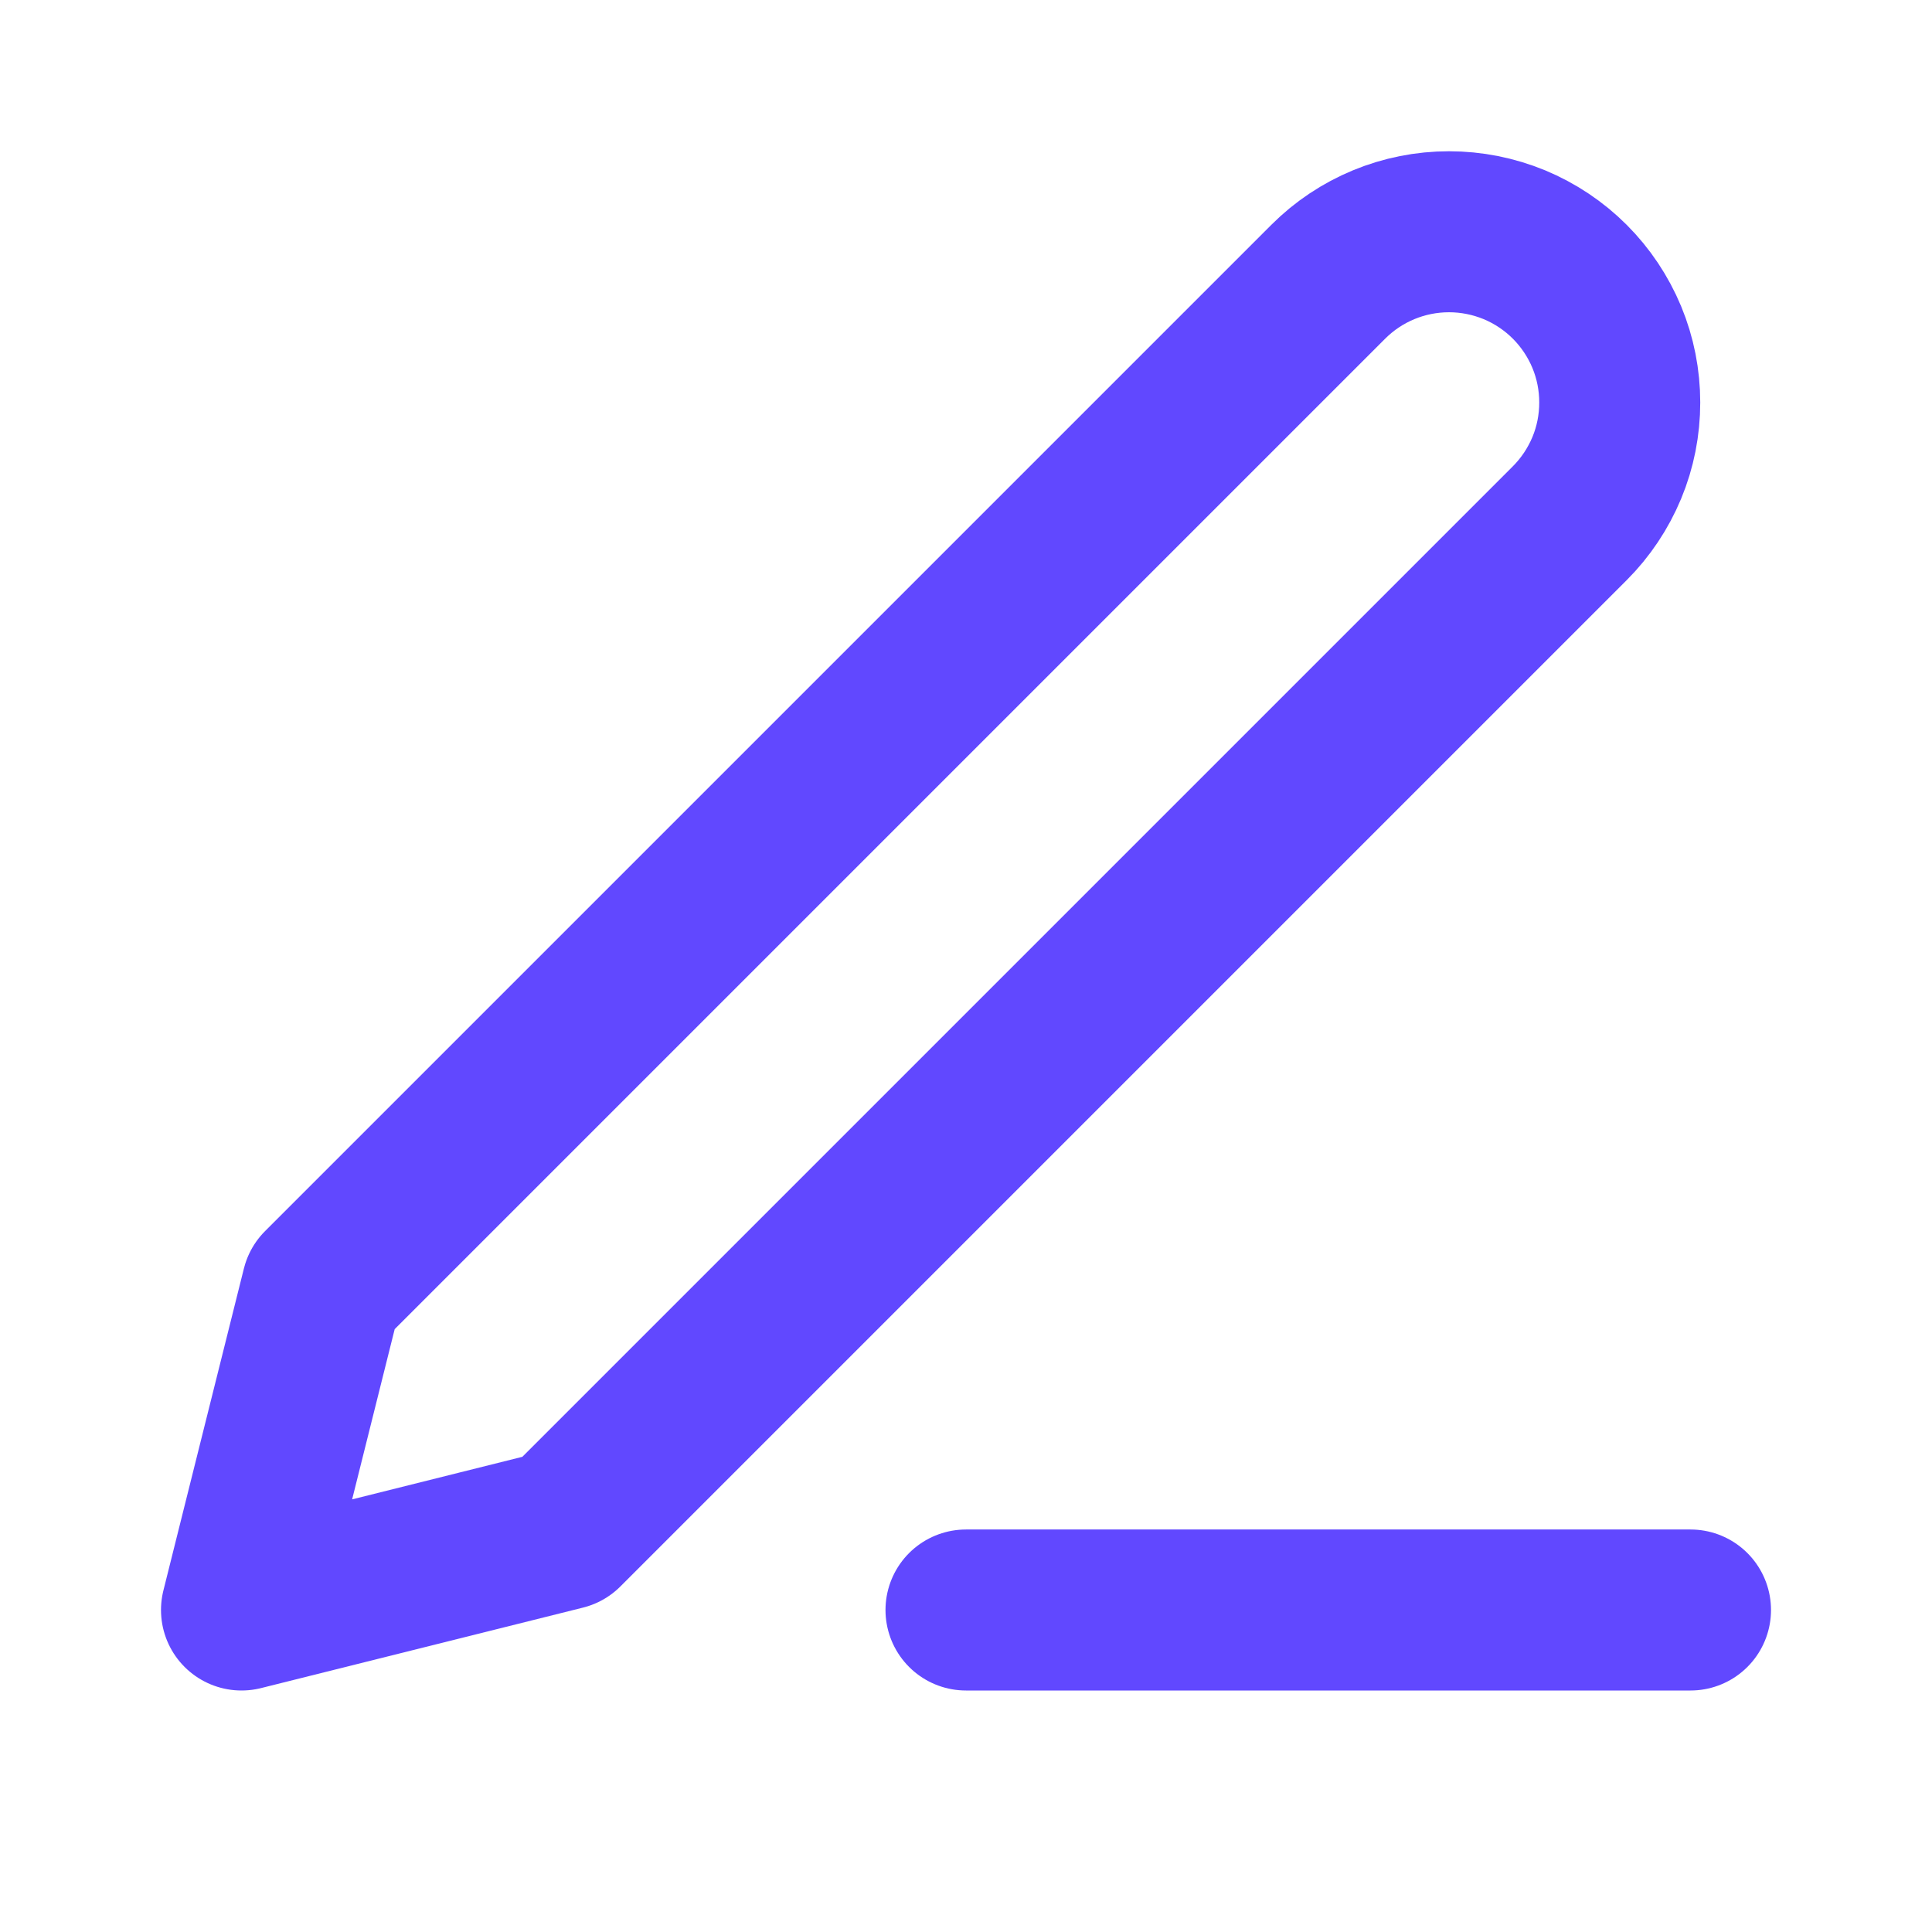
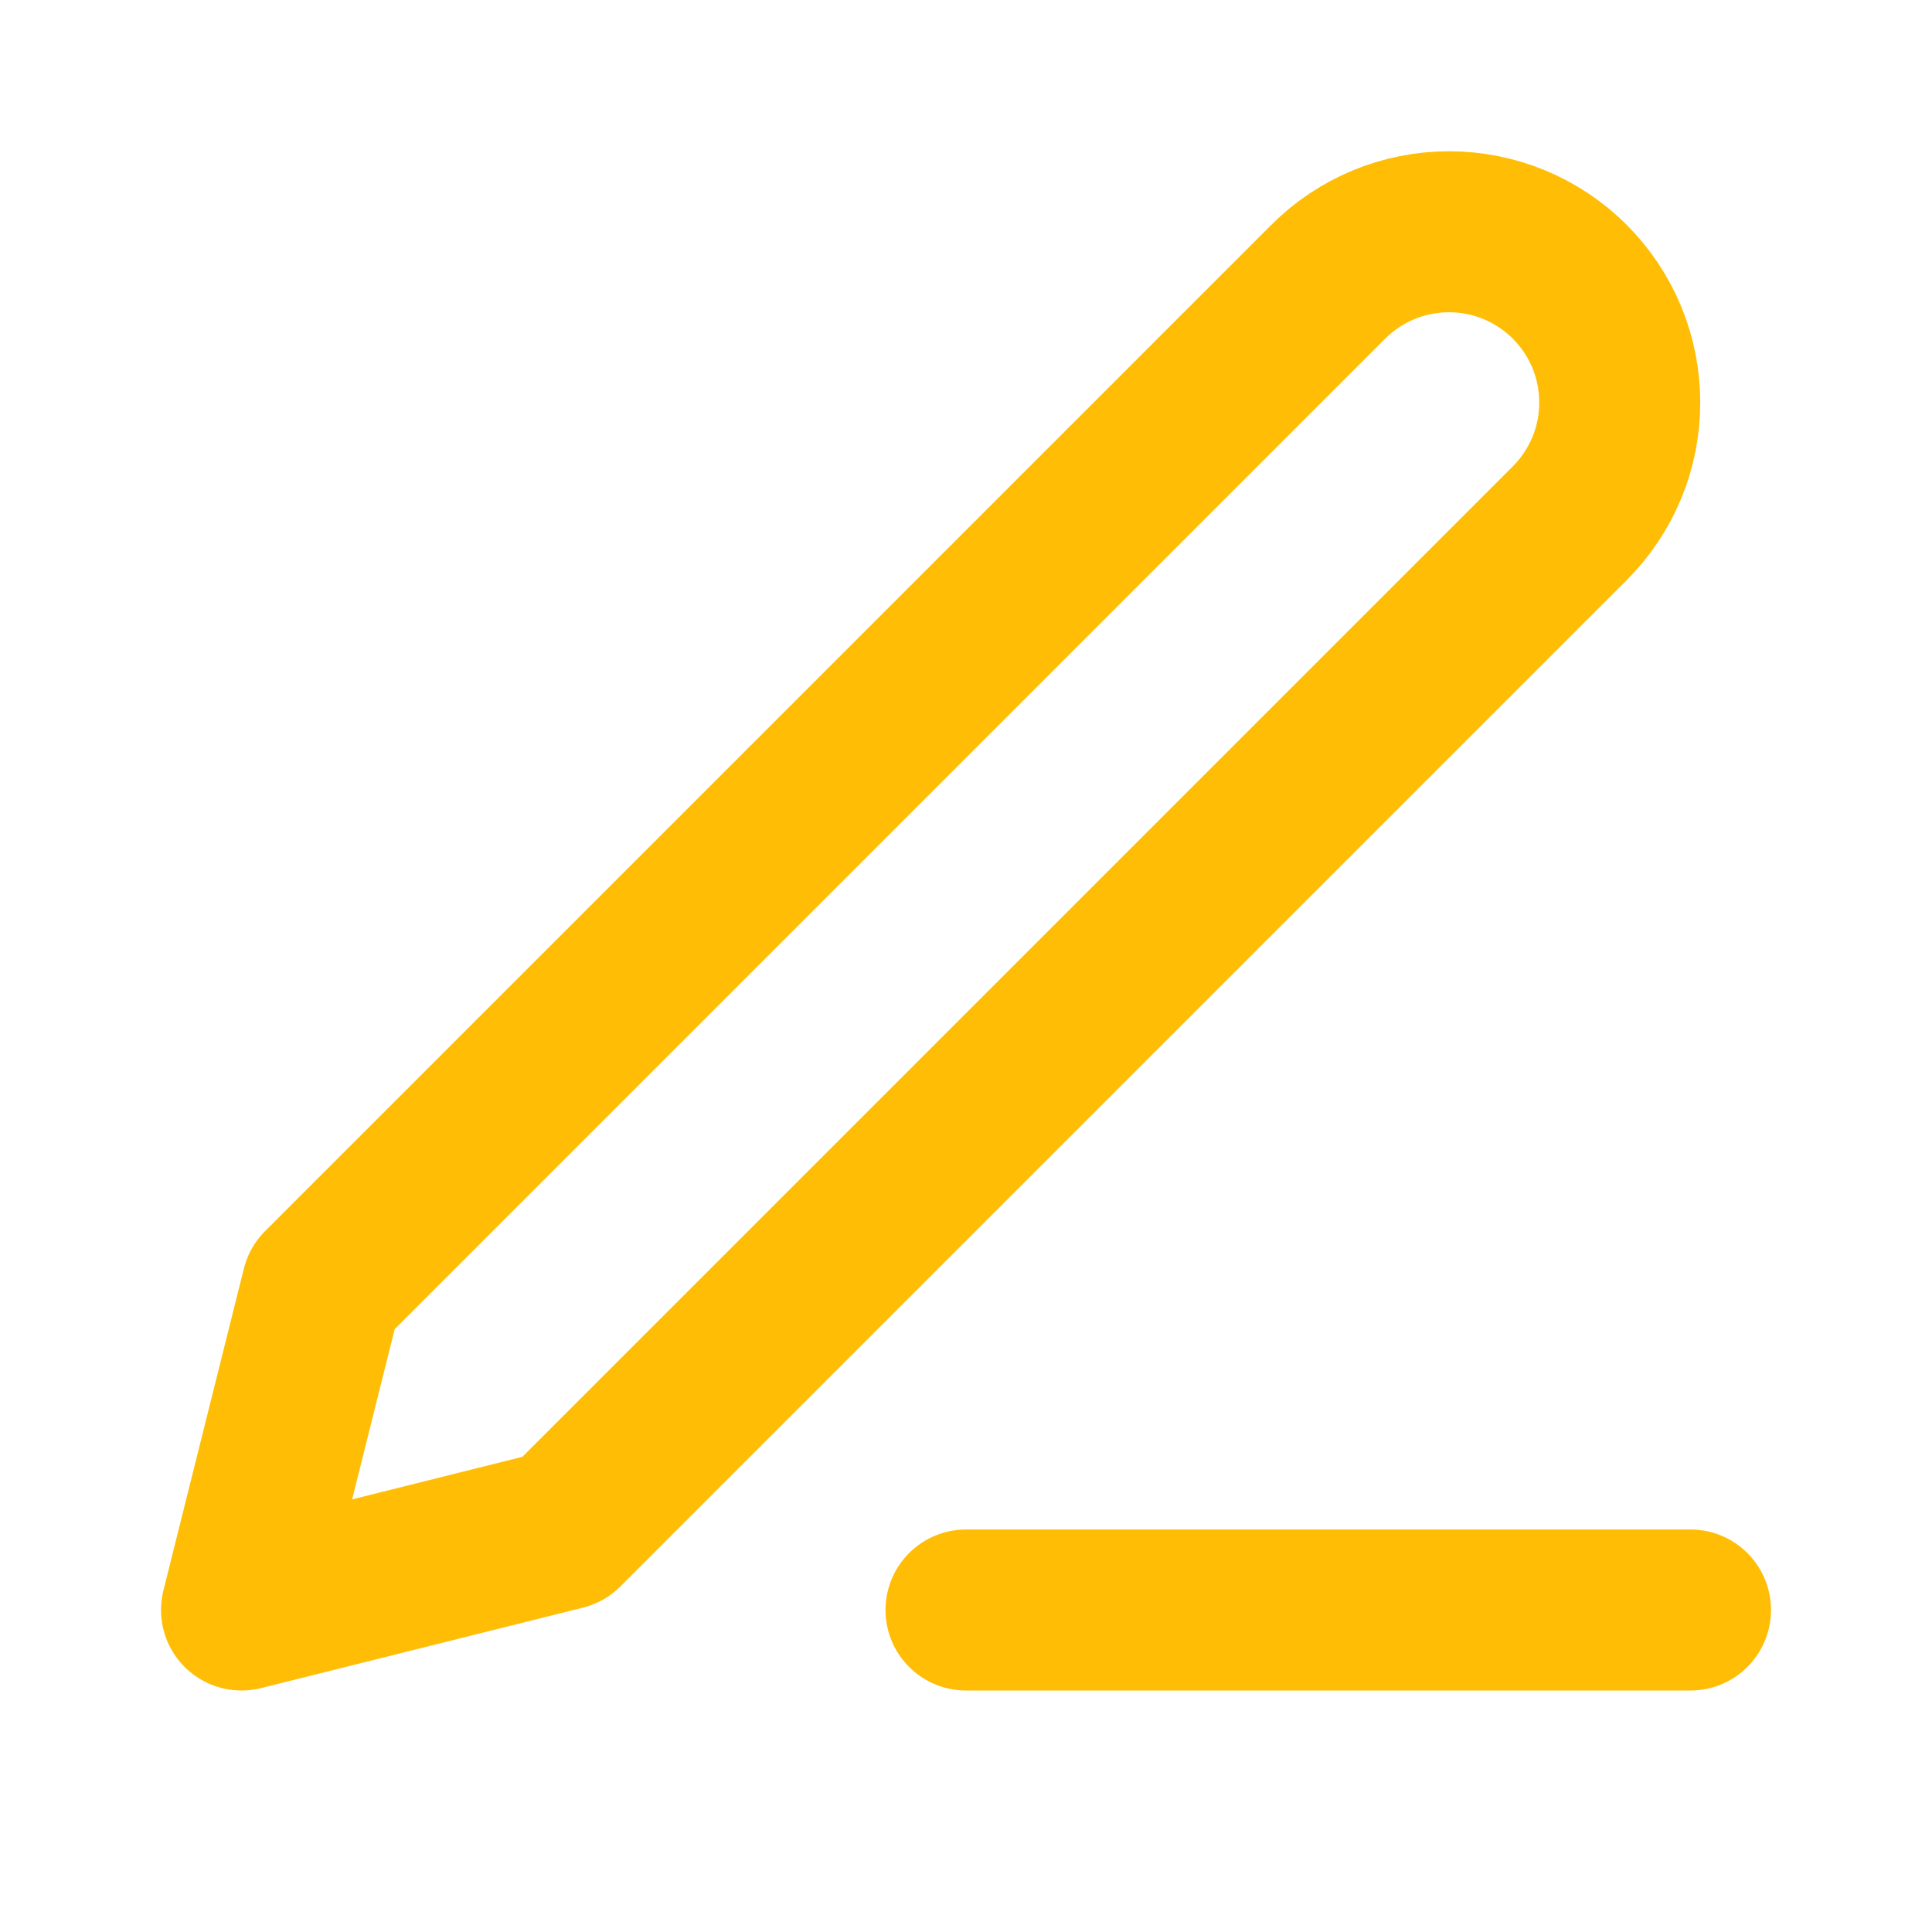
<svg xmlns="http://www.w3.org/2000/svg" width="24" height="24" viewBox="0 0 24 24" fill="none">
-   <path d="M12 20H21" stroke="#6148FF" stroke-width="2" stroke-linecap="round" stroke-linejoin="round" />
-   <path d="M16.5 3.5C16.898 3.102 17.437 2.879 18 2.879C18.279 2.879 18.554 2.934 18.812 3.04C19.069 3.147 19.303 3.303 19.5 3.5C19.697 3.697 19.853 3.931 19.96 4.188C20.067 4.446 20.121 4.722 20.121 5C20.121 5.279 20.067 5.555 19.96 5.812C19.853 6.069 19.697 6.303 19.5 6.5L7 19L3 20L4 16L16.5 3.5Z" stroke="#6148FF" stroke-width="2" stroke-linecap="round" stroke-linejoin="round" />
+   <path d="M12 20H21" stroke="#FFBE05" stroke-width="2" stroke-linecap="round" stroke-linejoin="round" />
+   <path d="M16.5 3.5C16.898 3.102 17.437 2.879 18 2.879C18.279 2.879 18.554 2.934 18.812 3.04C19.069 3.147 19.303 3.303 19.5 3.5C19.697 3.697 19.853 3.931 19.96 4.188C20.067 4.446 20.121 4.722 20.121 5C20.121 5.279 20.067 5.555 19.96 5.812C19.853 6.069 19.697 6.303 19.5 6.5L7 19L3 20L4 16L16.5 3.5Z" stroke="#FFBE05" stroke-width="2" stroke-linecap="round" stroke-linejoin="round" />
</svg>
